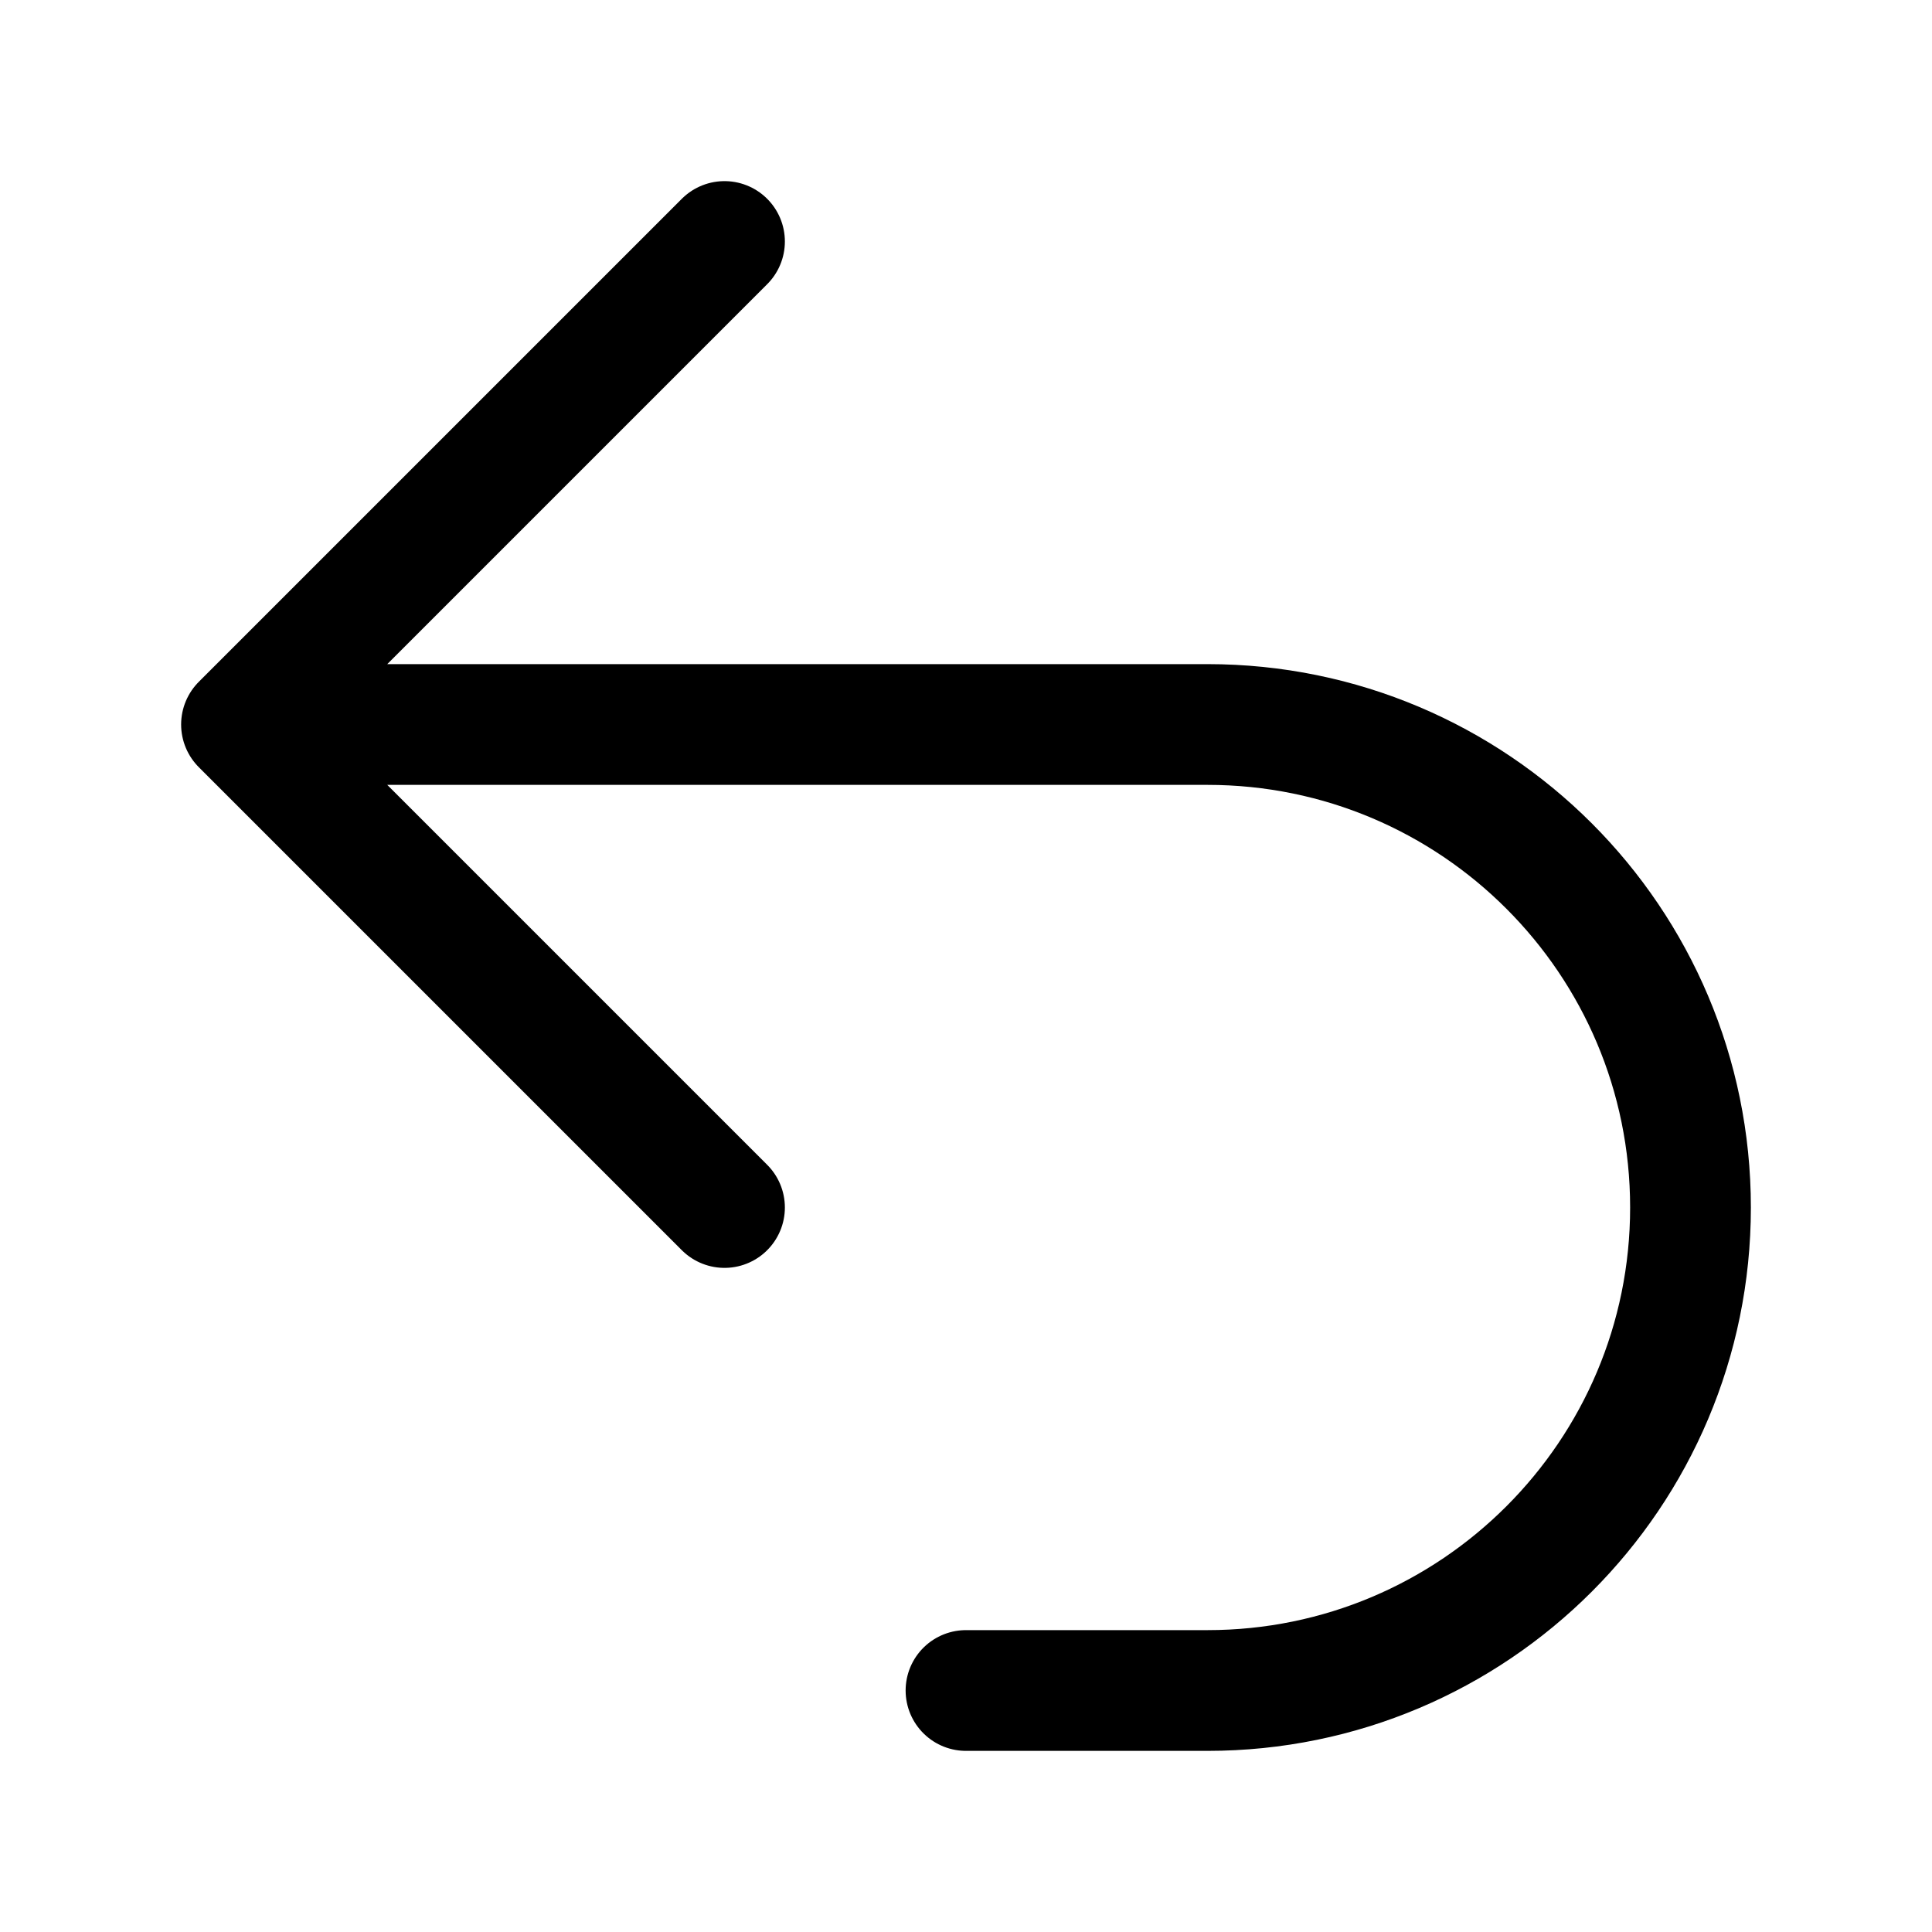
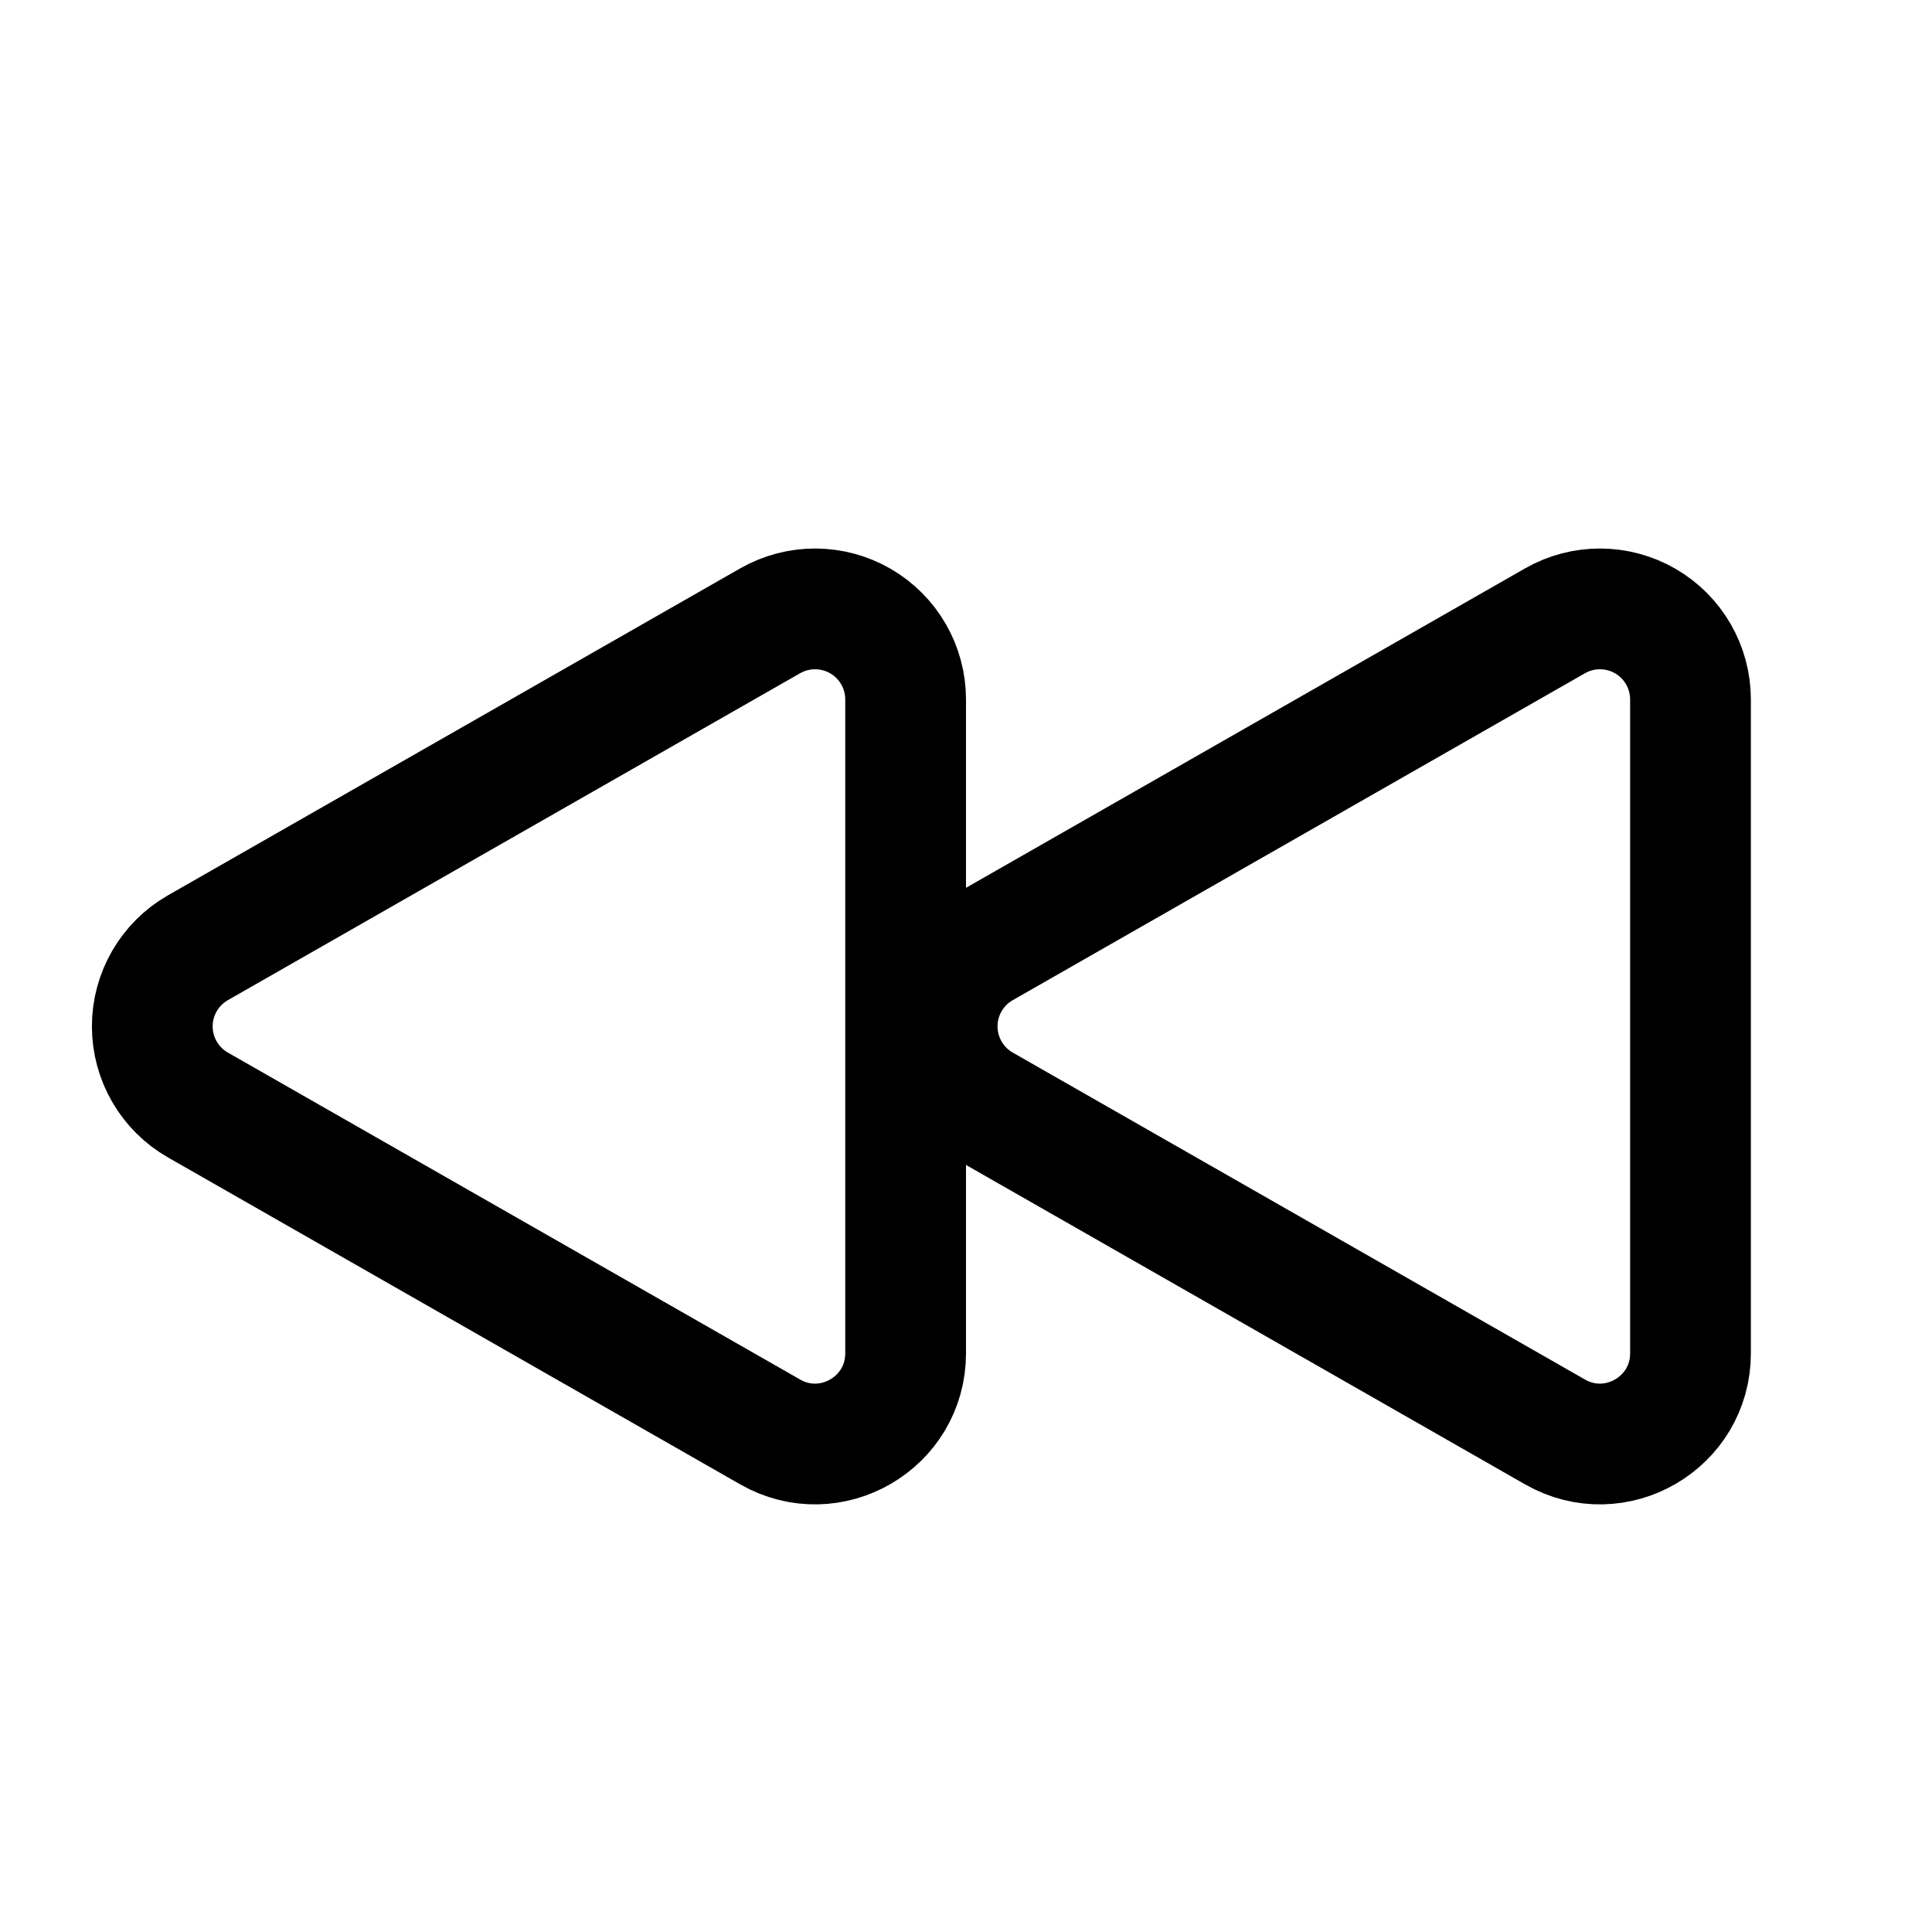
<svg xmlns="http://www.w3.org/2000/svg" fill="none" viewBox="0 0 24 24" stroke-width="1.5" stroke="currentColor" class="size-6">
-   <path stroke-linecap="round" stroke-linejoin="round" d="M9 15 3 9m0 0 6-6M3 9h12a6 6 0 0 1 0 12h-3" />
+   <path stroke-linecap="round" stroke-linejoin="round" d="M21 16.811c0 .864-.933 1.406-1.683.977l-7.108-4.061a1.125 1.125 0 0 1 0-1.954l7.108-4.061A1.125 1.125 0 0 1 21 8.689v8.122ZM11.25 16.811c0 .864-.933 1.406-1.683.977l-7.108-4.061a1.125 1.125 0 0 1 0-1.954l7.108-4.061a1.125 1.125 0 0 1 1.683.977v8.122Z" />
</svg>
